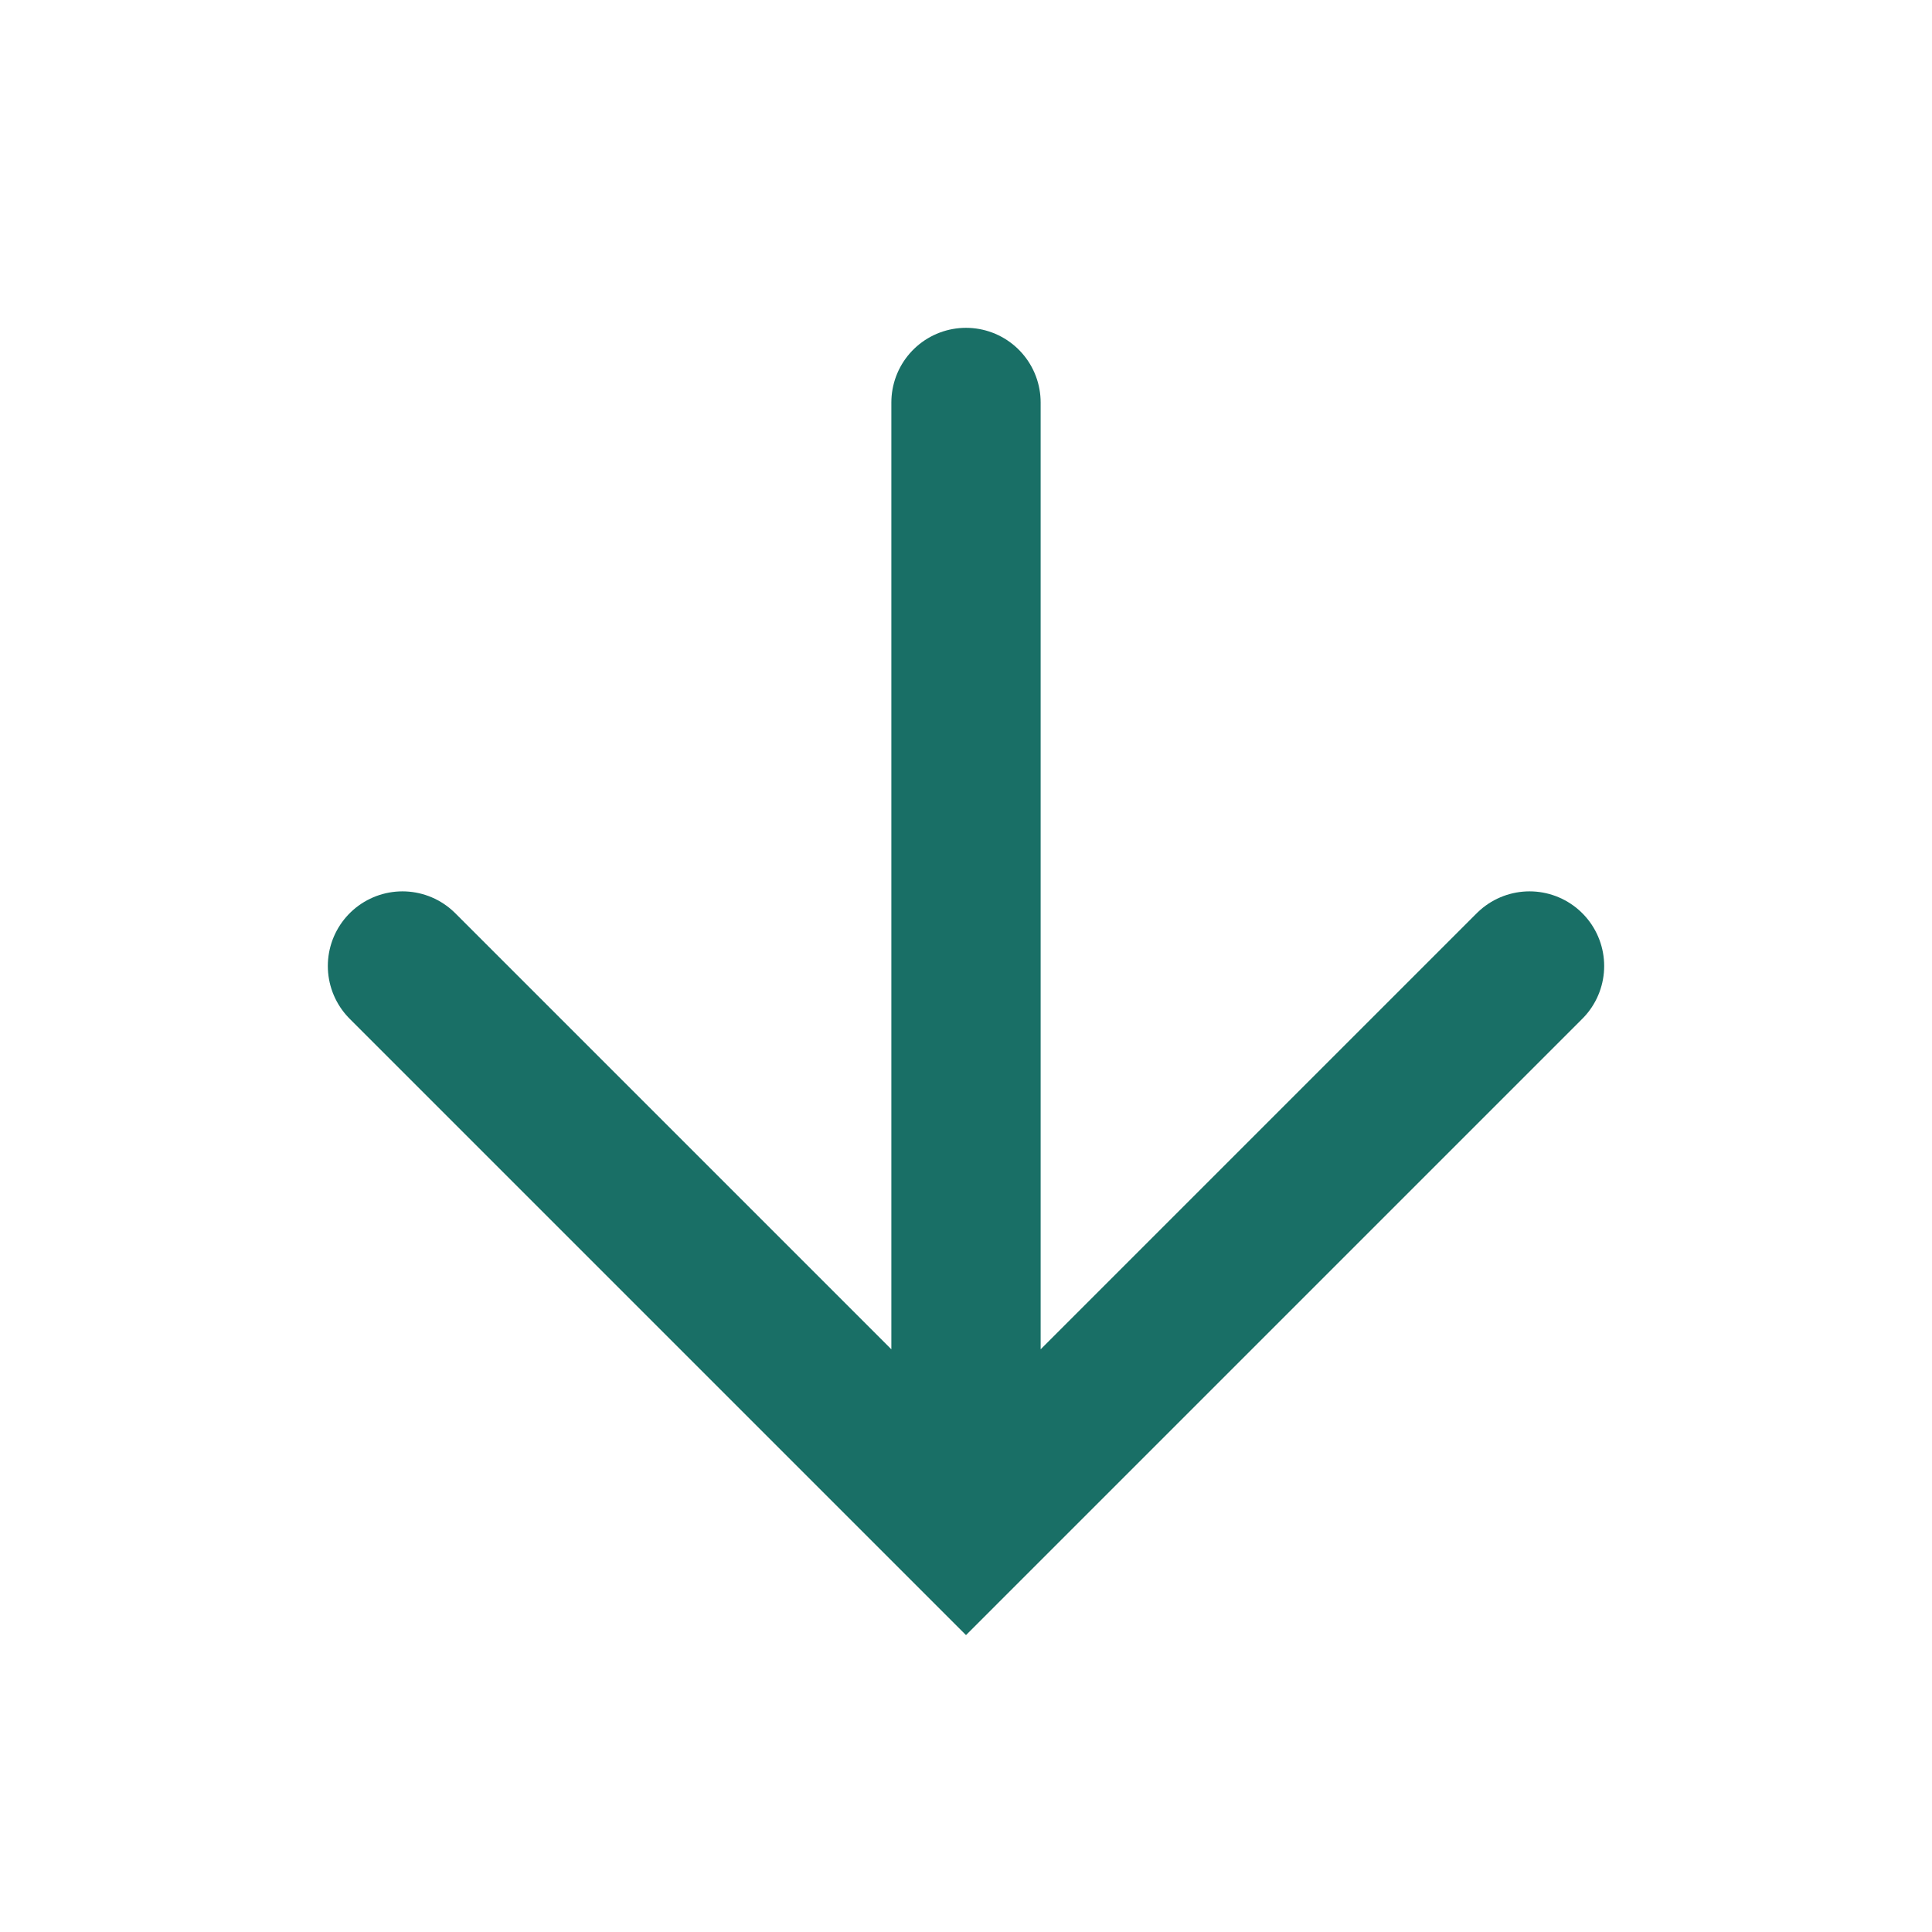
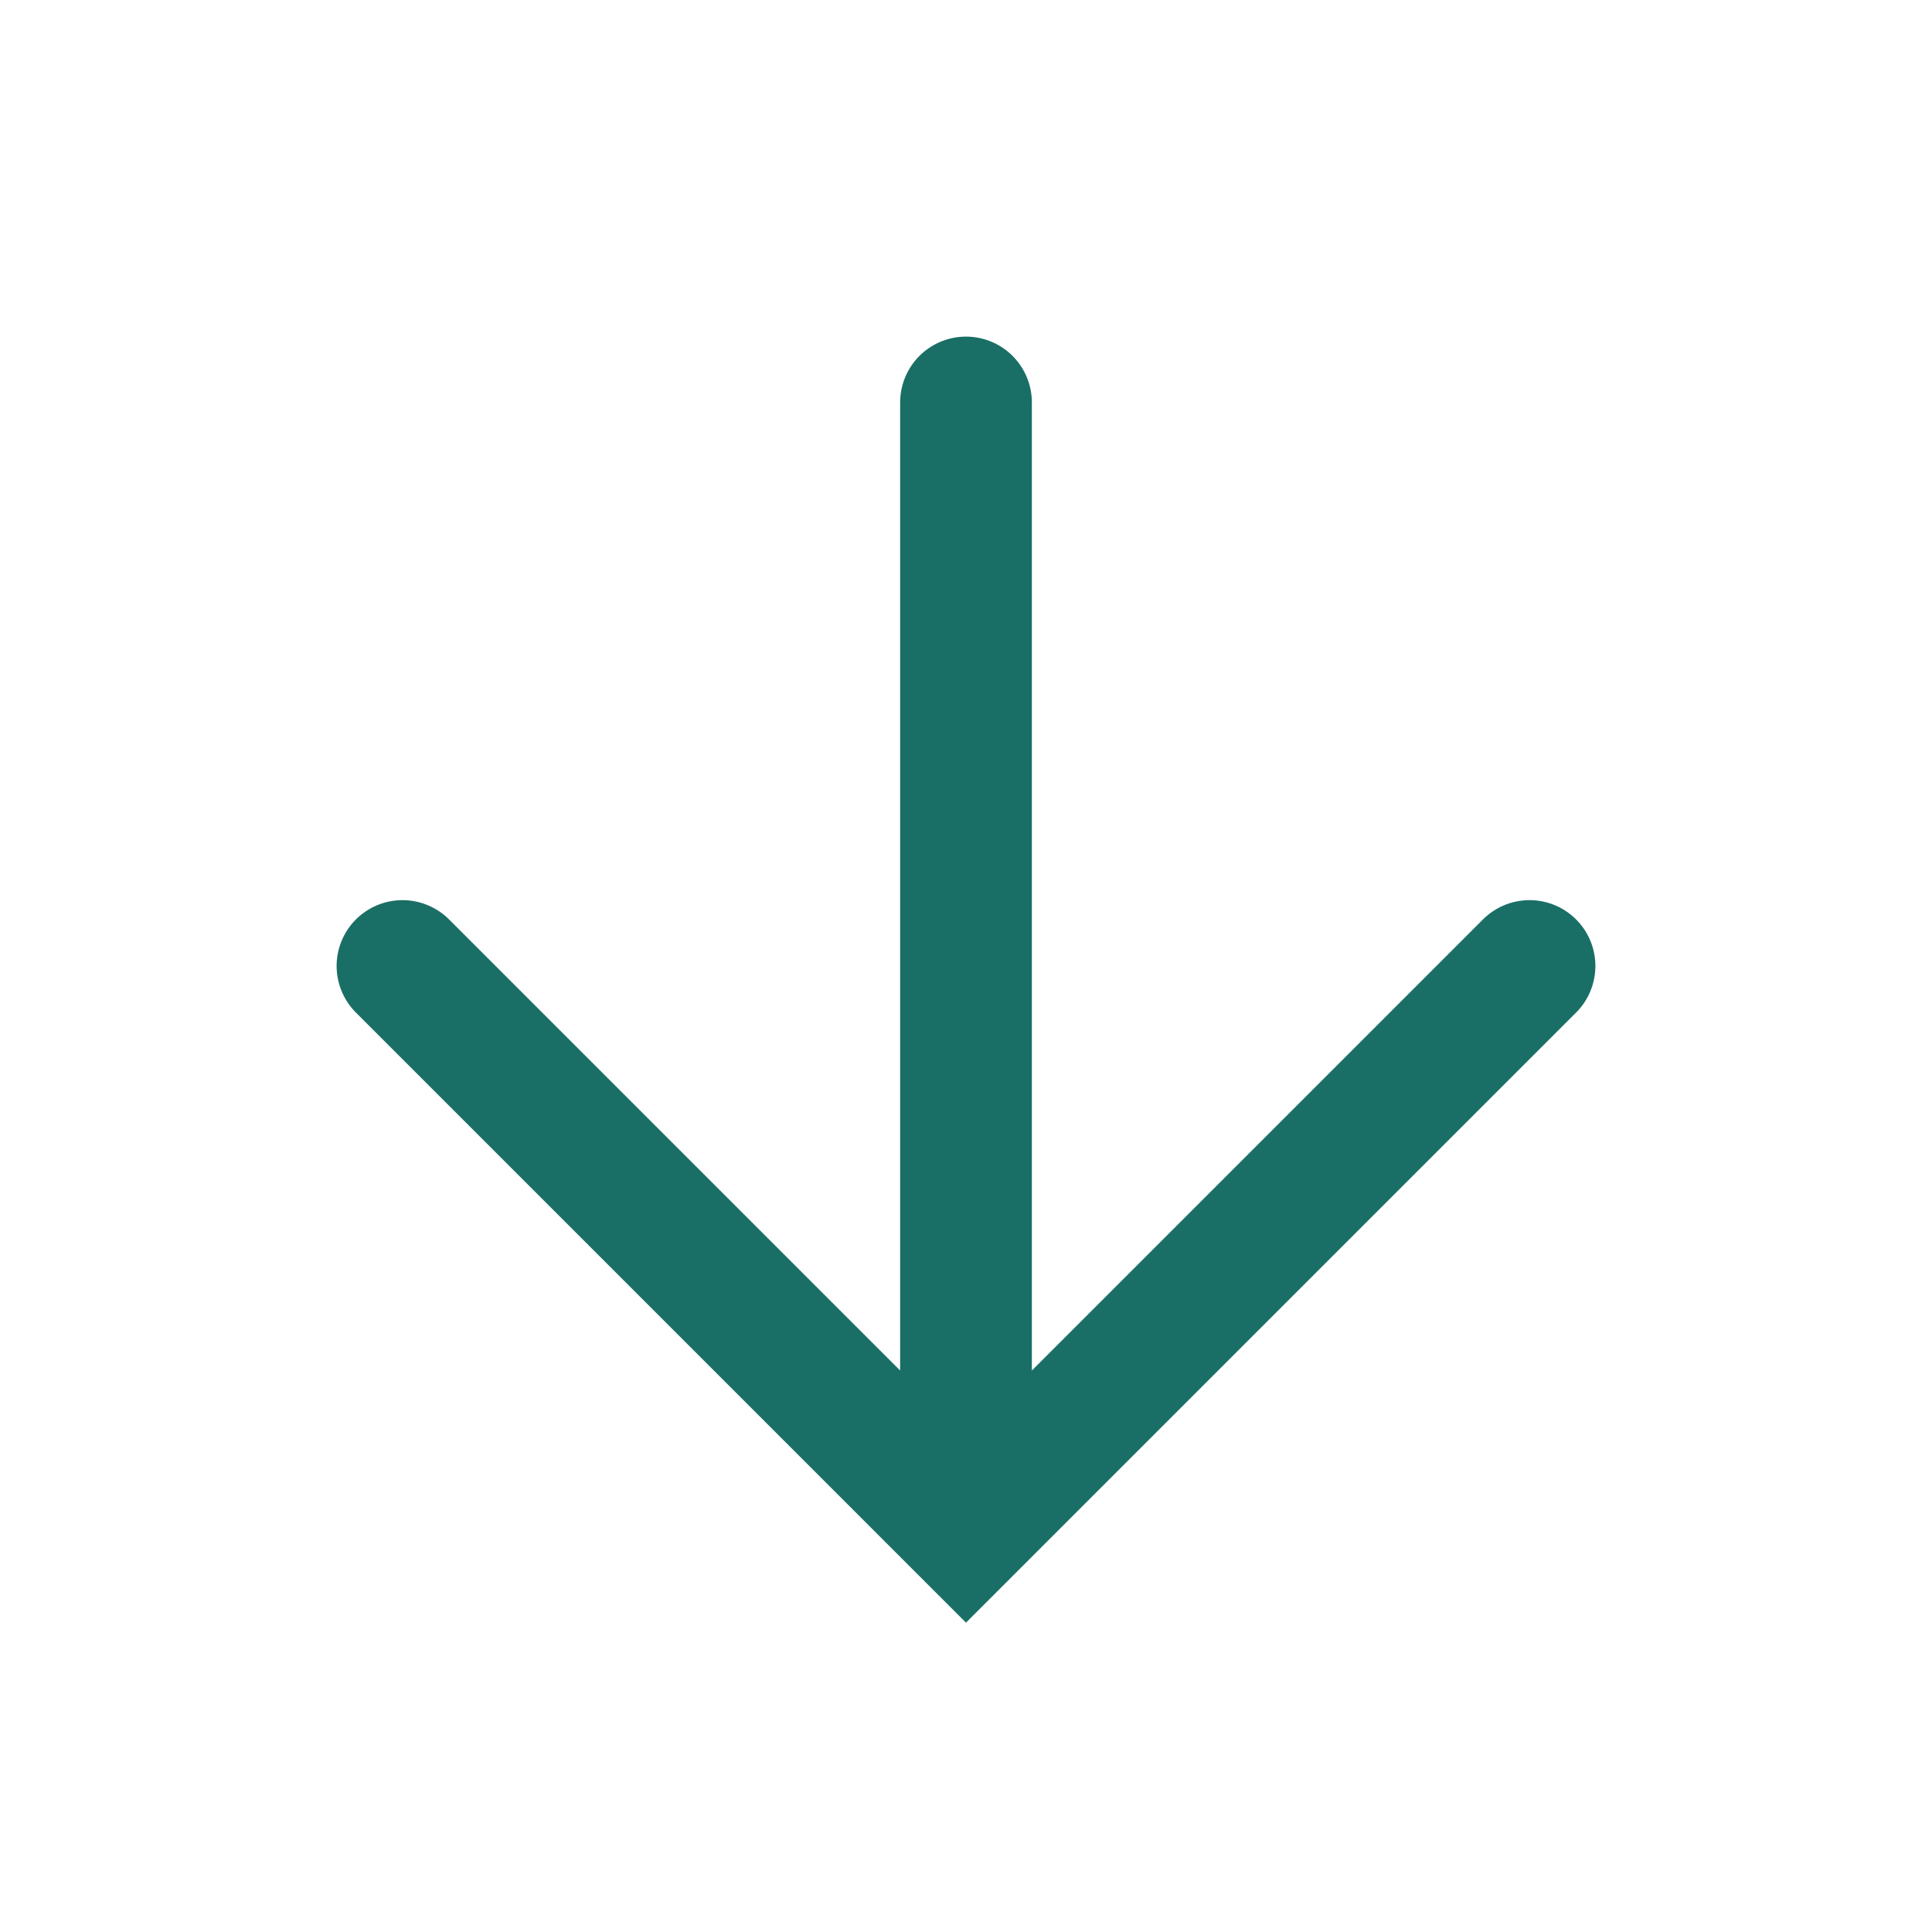
<svg xmlns="http://www.w3.org/2000/svg" preserveAspectRatio="none" overflow="visible" style="display: block;" width="22" height="22" viewBox="0 0 22 22" fill="none">
  <g id="arrow-down">
-     <path id="Vector" d="M11 4.583V17.417M4.583 11L11 17.417L17.417 11" stroke-width="1.7" stroke-linecap="round" stroke="#196F66" />
+     <path id="Vector" d="M11 4.583V17.417M4.583 11L11 17.417L17.417 11" stroke-width="1.5" stroke-linecap="round" stroke="#196F66" />
  </g>
</svg>
